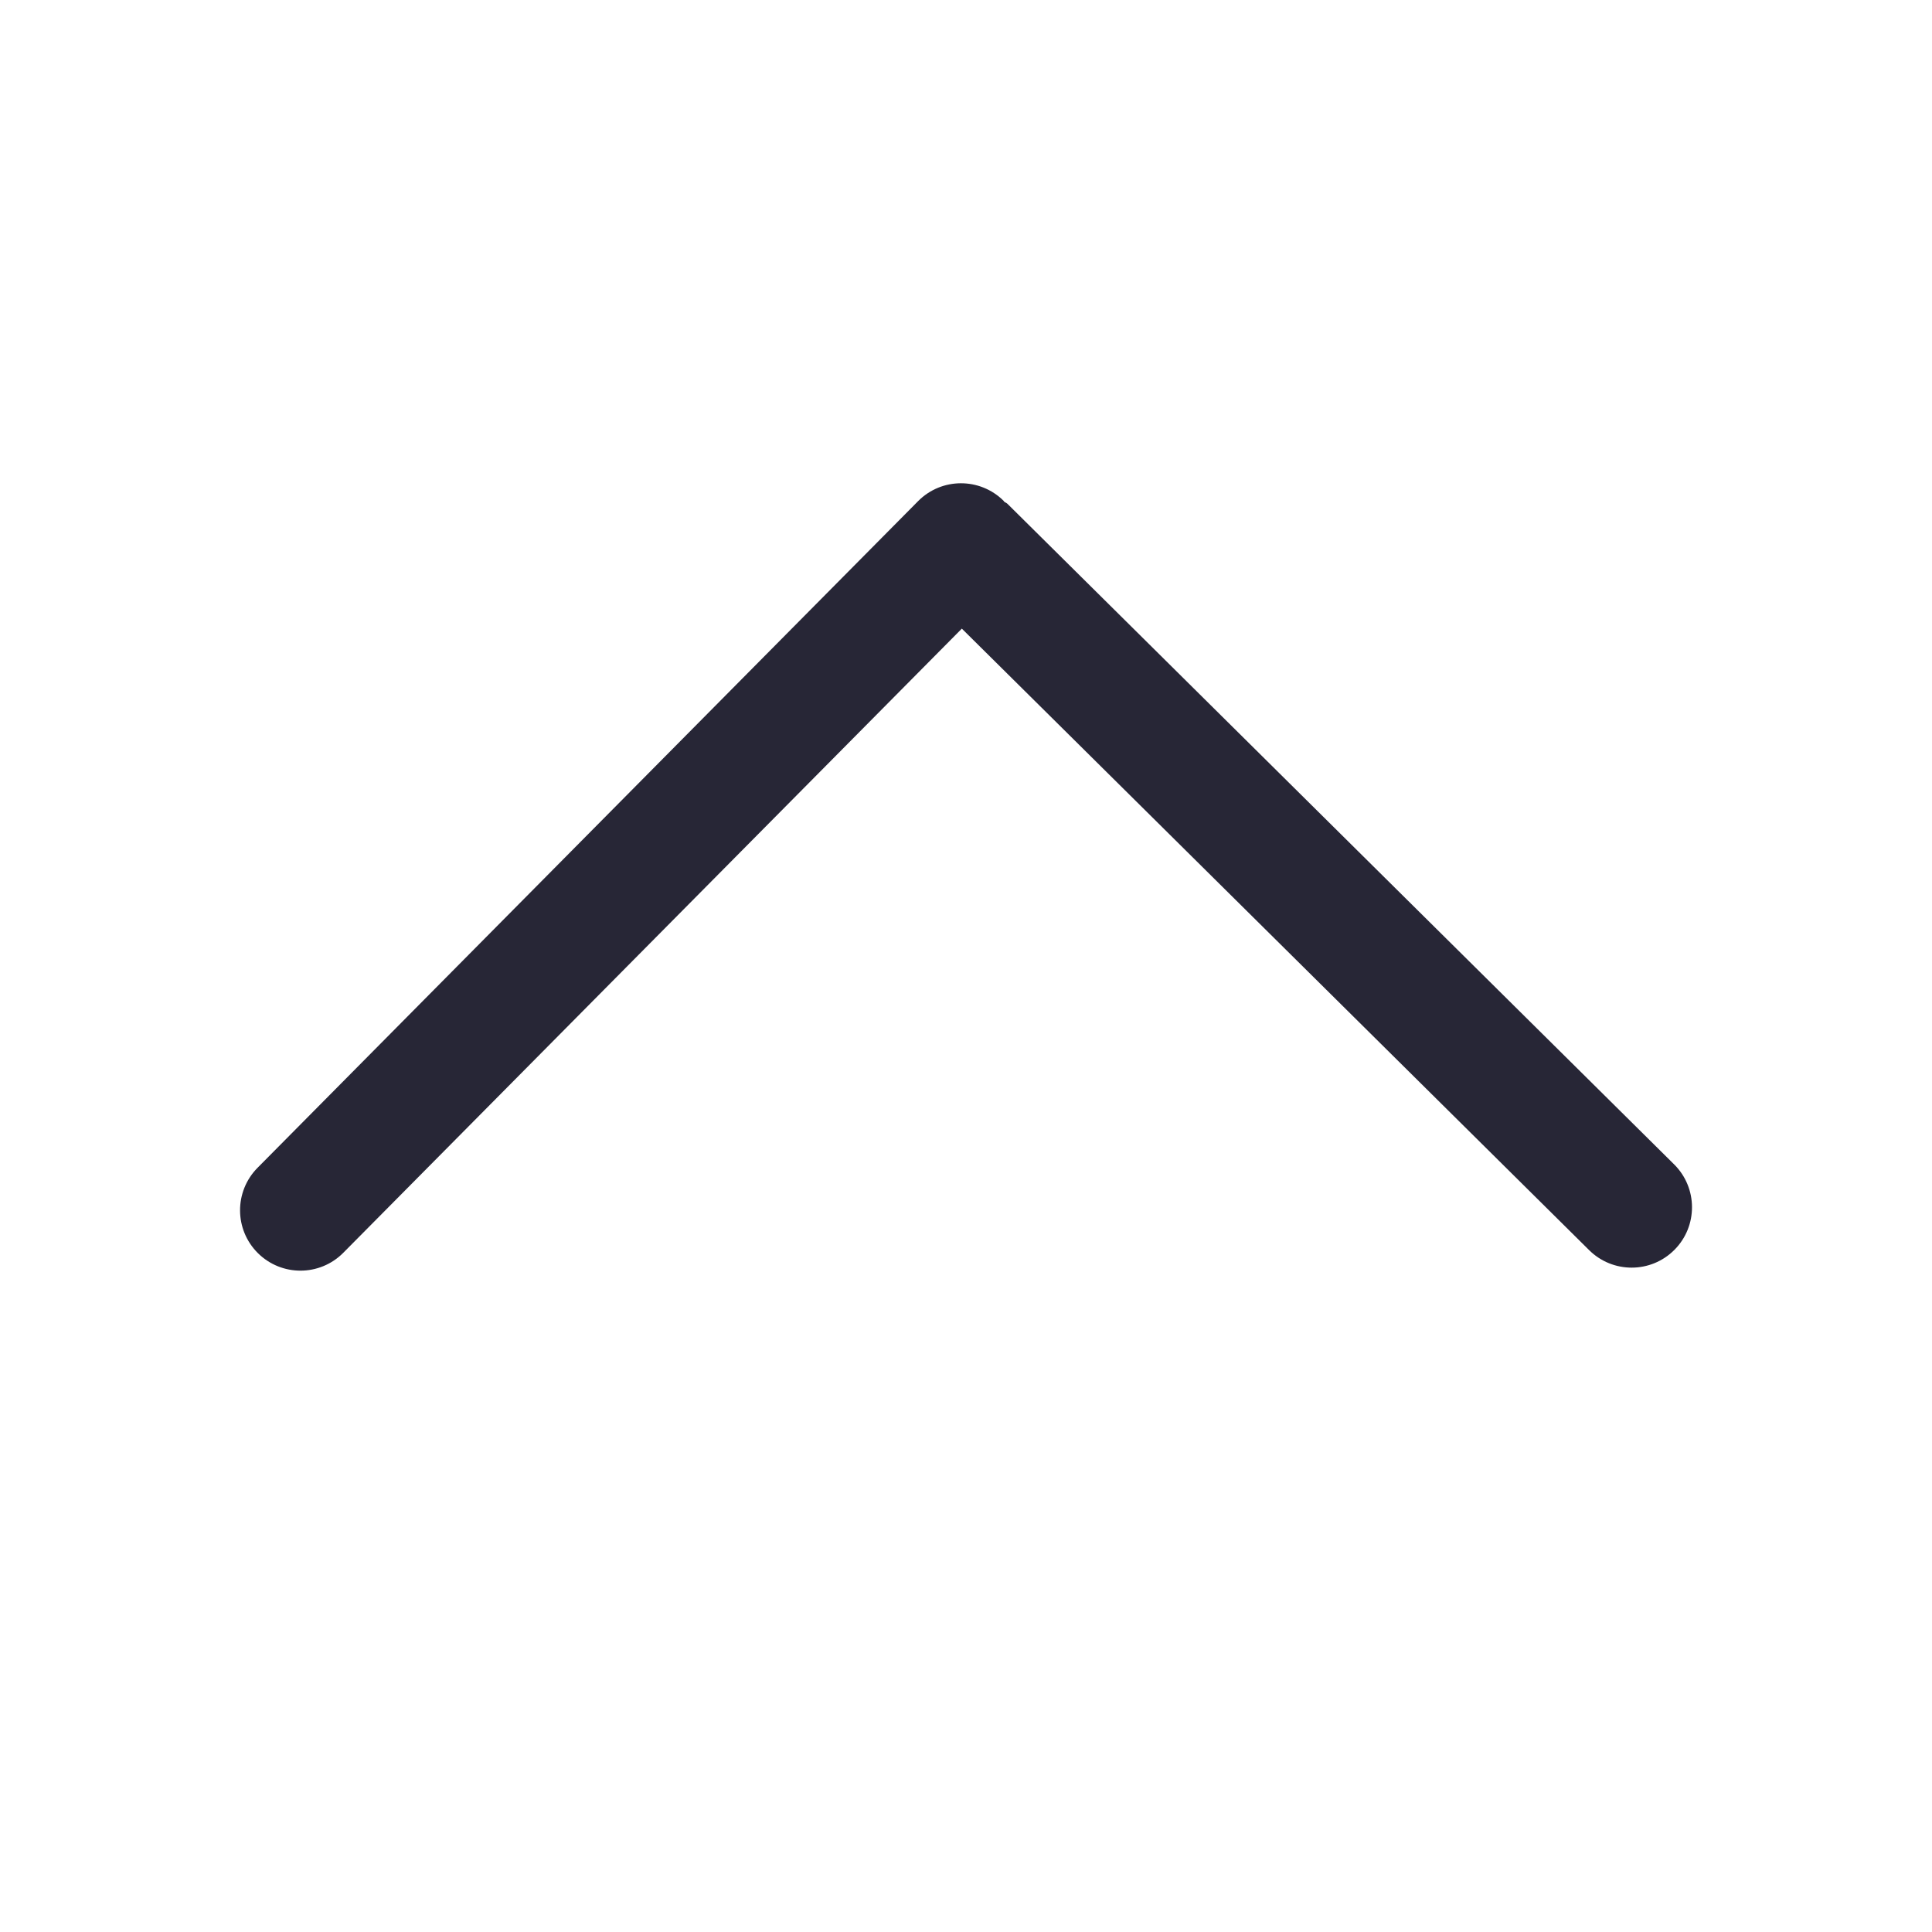
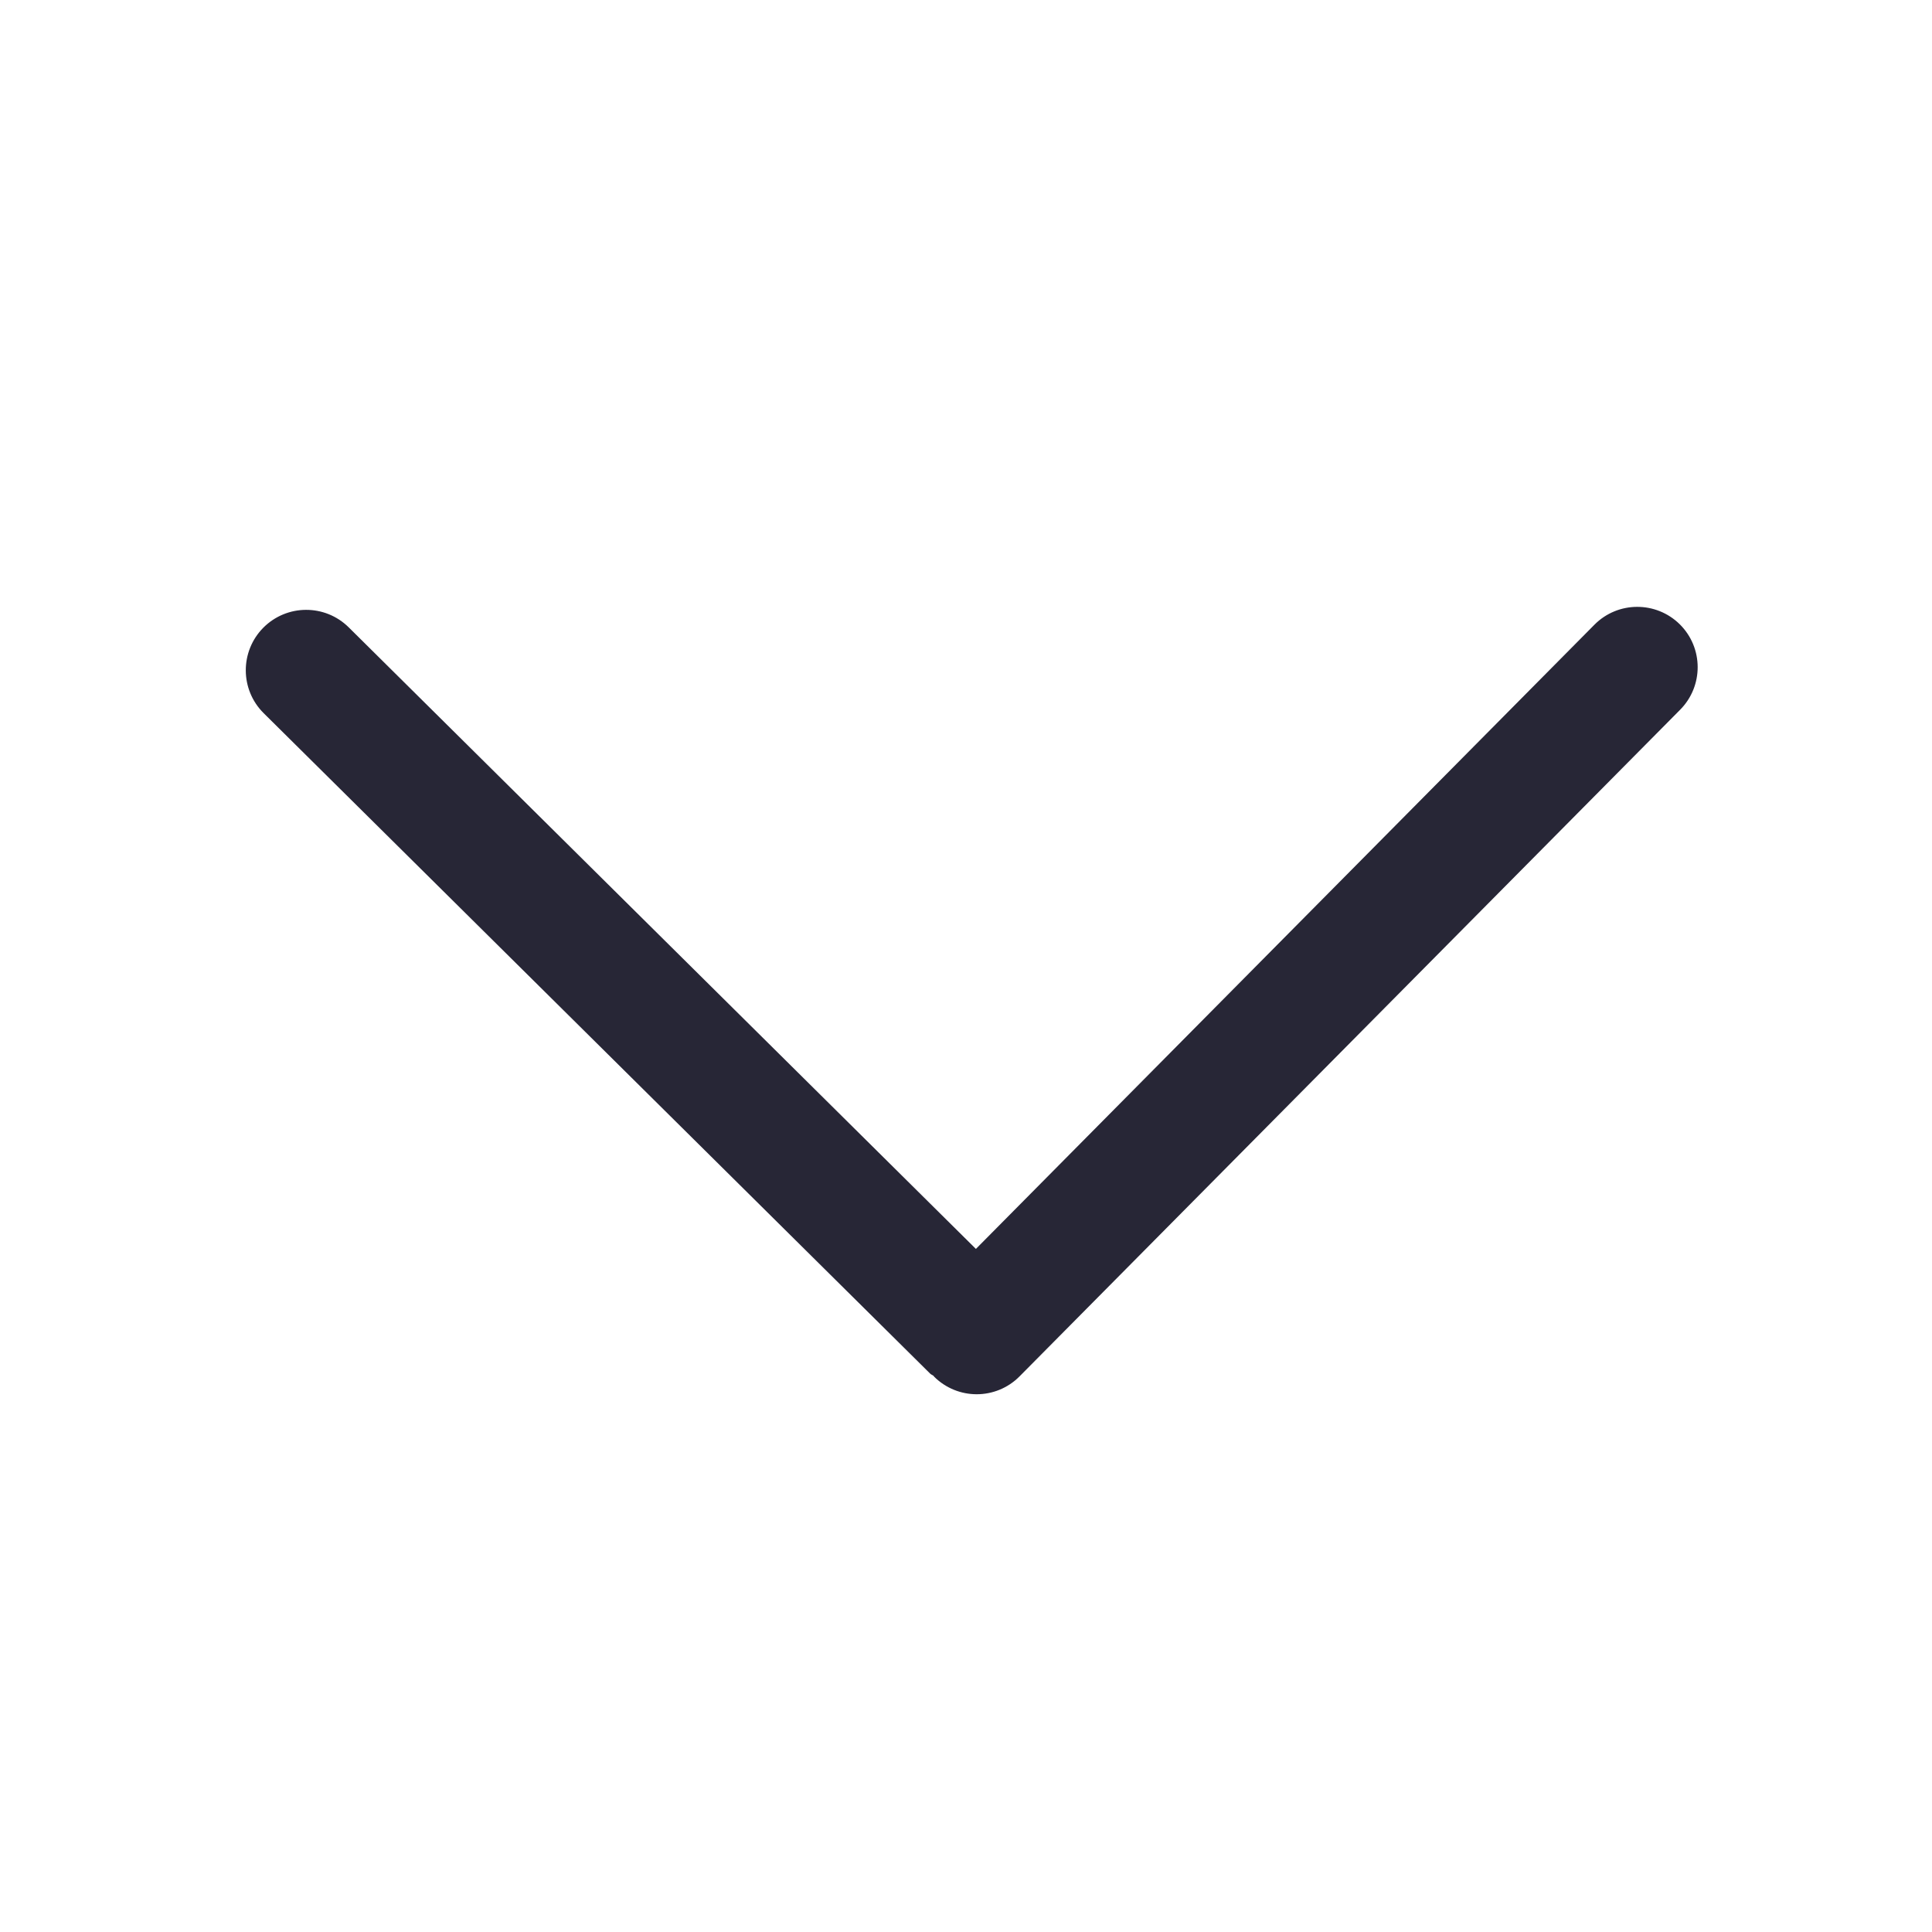
<svg xmlns="http://www.w3.org/2000/svg" version="1.1" width="200" height="200" viewBox="0 0 200 200">
  <defs>
    <style type="text/css">
@font-face {
  font-family: "ifont";
  src: url("//at.alicdn.com/t/font_1442373896_4754455.eot?#iefix") format("embedded-opentype"), url("//at.alicdn.com/t/font_1442373896_4754455.woff") format("woff"), url("//at.alicdn.com/t/font_1442373896_4754455.ttf") format("truetype"), url("//at.alicdn.com/t/font_1442373896_4754455.svg#ifont") format("svg");
}

</style>
  </defs>
  <g class="transform-group">
    <g transform="scale(0.1953125, 0.1953125)">
-       <path d="M887.328 617.152 533.951 267.008c-0.513-0.513-1.216-0.673-1.76-1.153-0.127-0.127-0.16-0.32-0.287-0.447-12.576-12.416-32.832-12.353-45.281 0.193L136.512 618.945c-12.447 12.576-12.353 32.801 0.193 45.248 6.239 6.176 14.4 9.28 22.528 9.28 8.224 0 16.48-3.169 22.72-9.471L509.793 333.185l332.48 329.408c6.239 6.176 14.369 9.28 22.528 9.28 8.255 0 16.48-3.169 22.72-9.471C899.968 649.857 899.872 629.6 887.328 617.152z" fill="#272636" />
+       <path d="M890.335 330.911c-12.576-12.416-32.801-12.353-45.248 0.193L517.248 661.951 184.832 332.513c-12.576-12.447-32.801-12.353-45.281 0.193-12.447 12.576-12.353 32.832 0.193 45.281l353.312 350.112c0.544 0.544 1.247 0.673 1.792 1.183 0.127 0.127 0.16 0.287 0.287 0.416 6.239 6.176 14.4 9.28 22.528 9.28 8.224 0 16.48-3.169 22.72-9.471l350.112-353.312C902.975 363.616 902.881 343.36 890.335 330.911z" fill="#272636" />
    </g>
  </g>
</svg>
